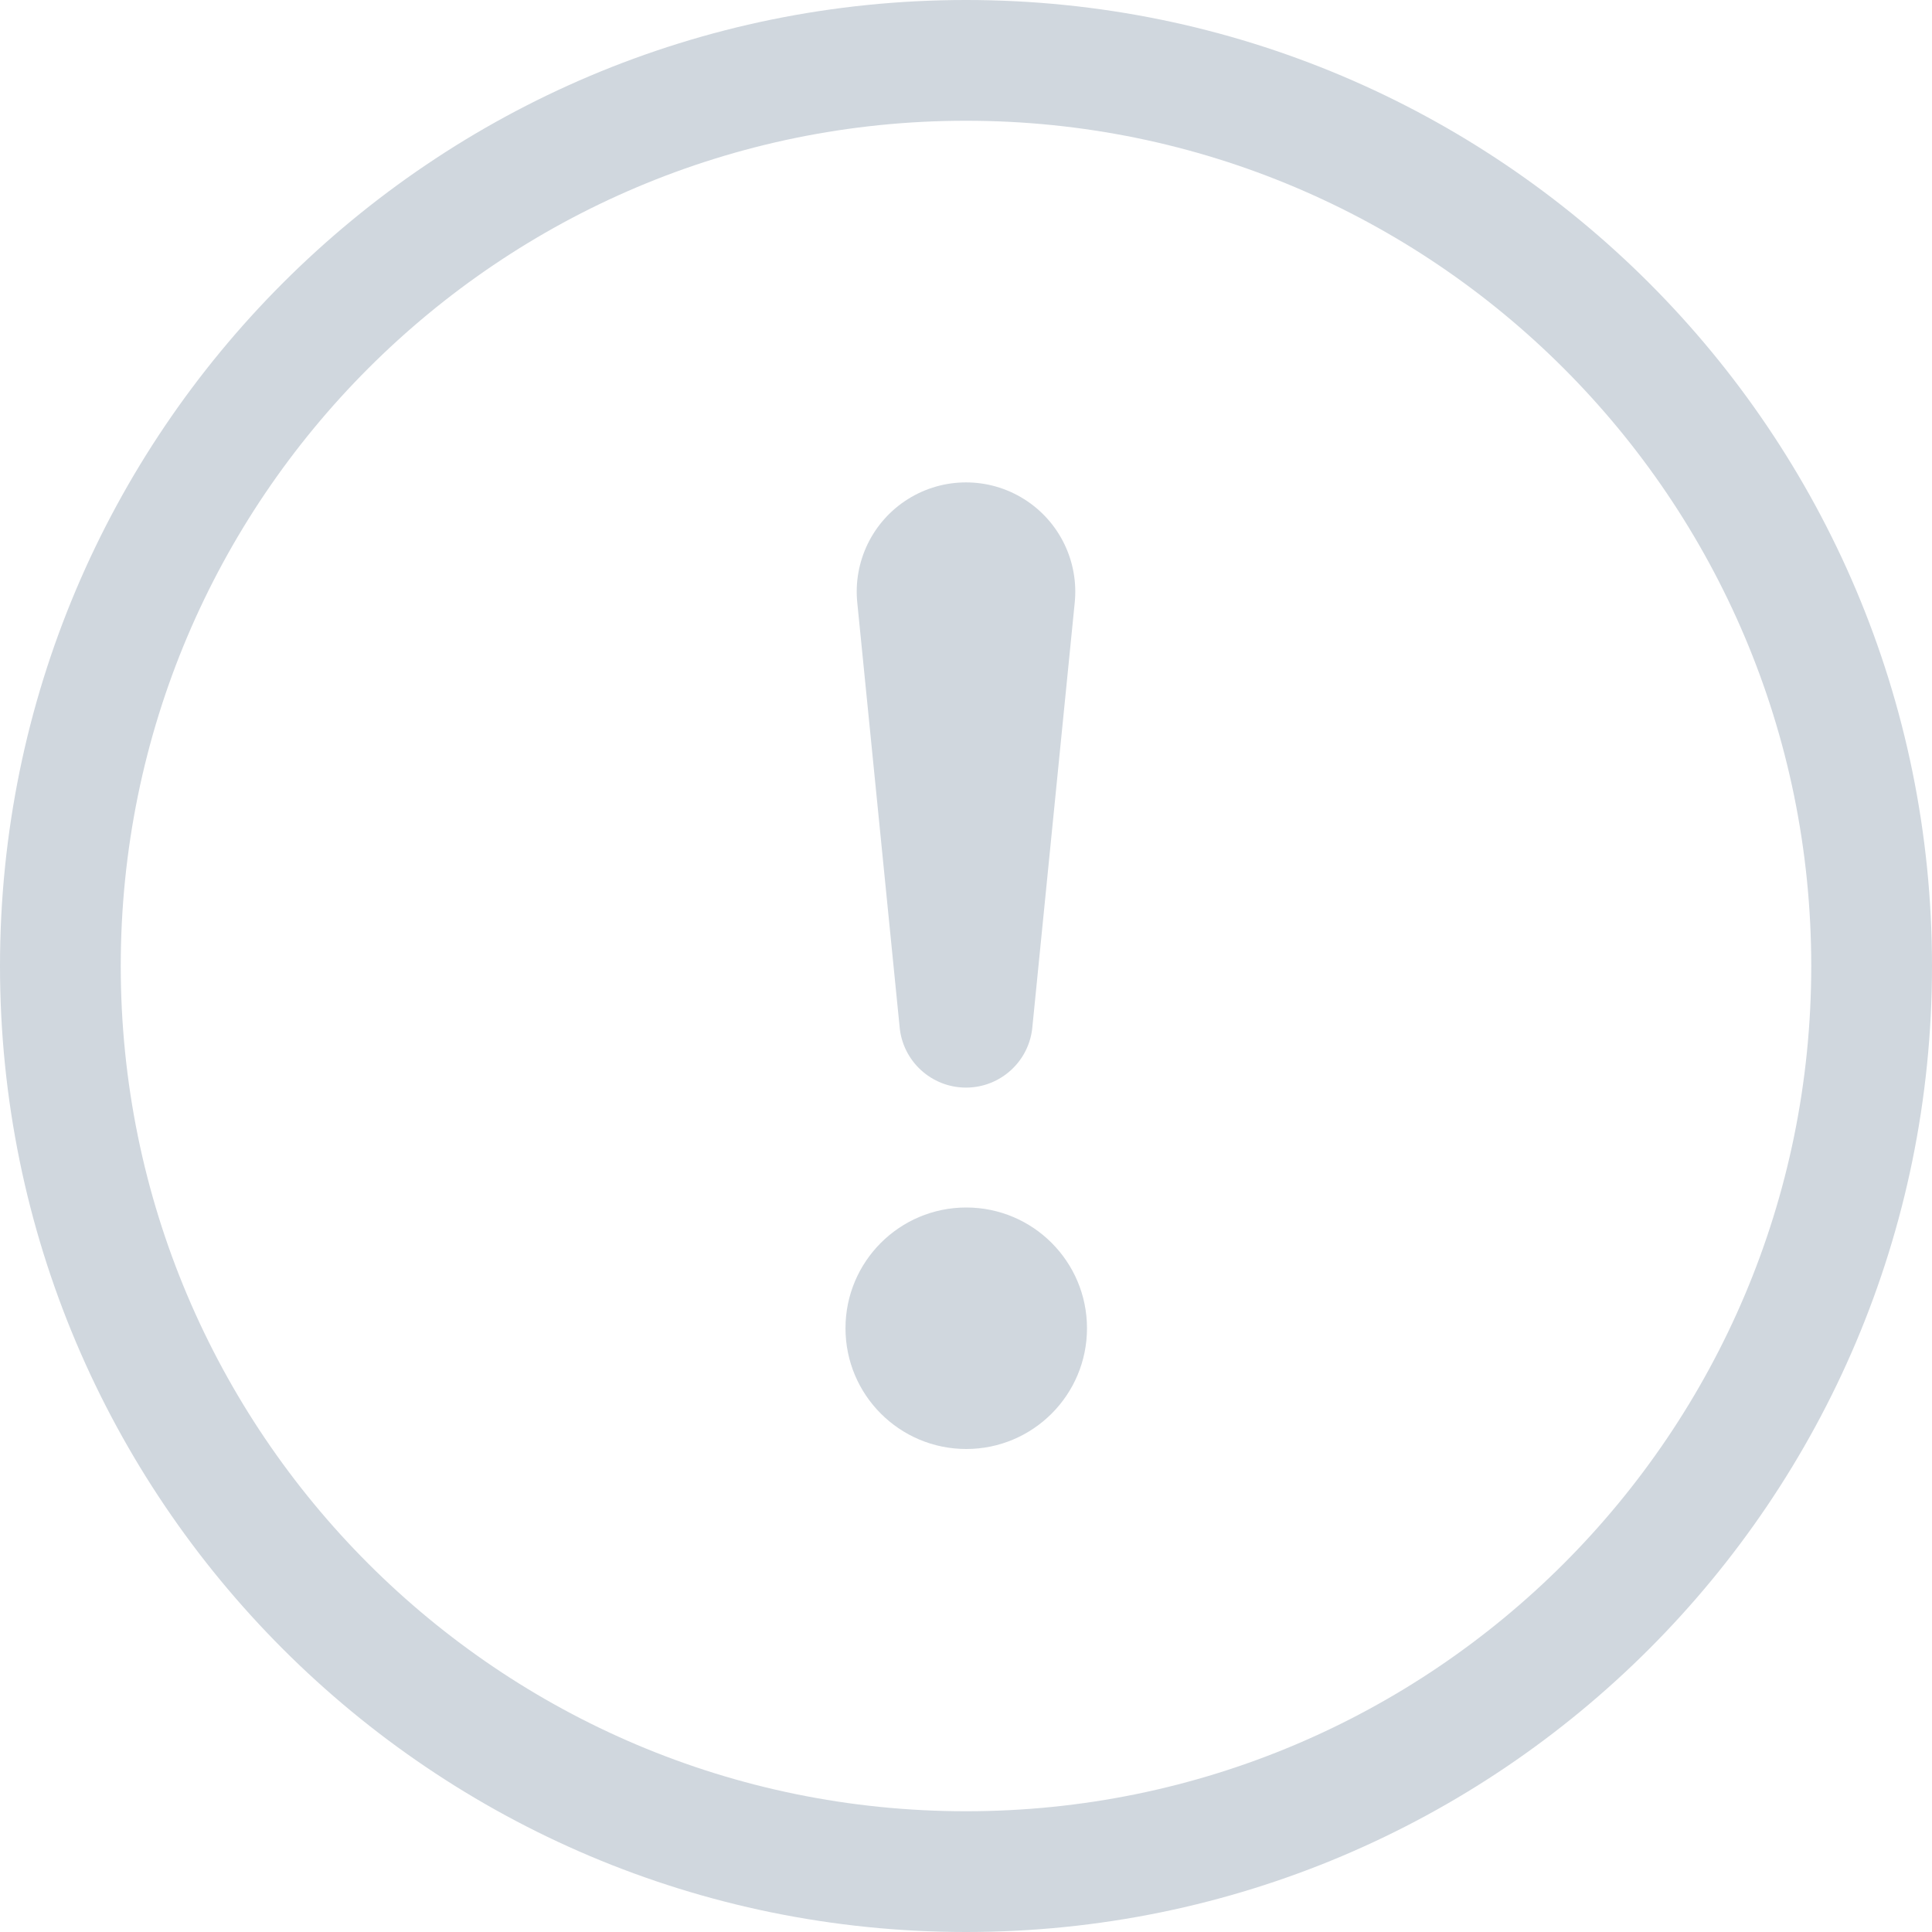
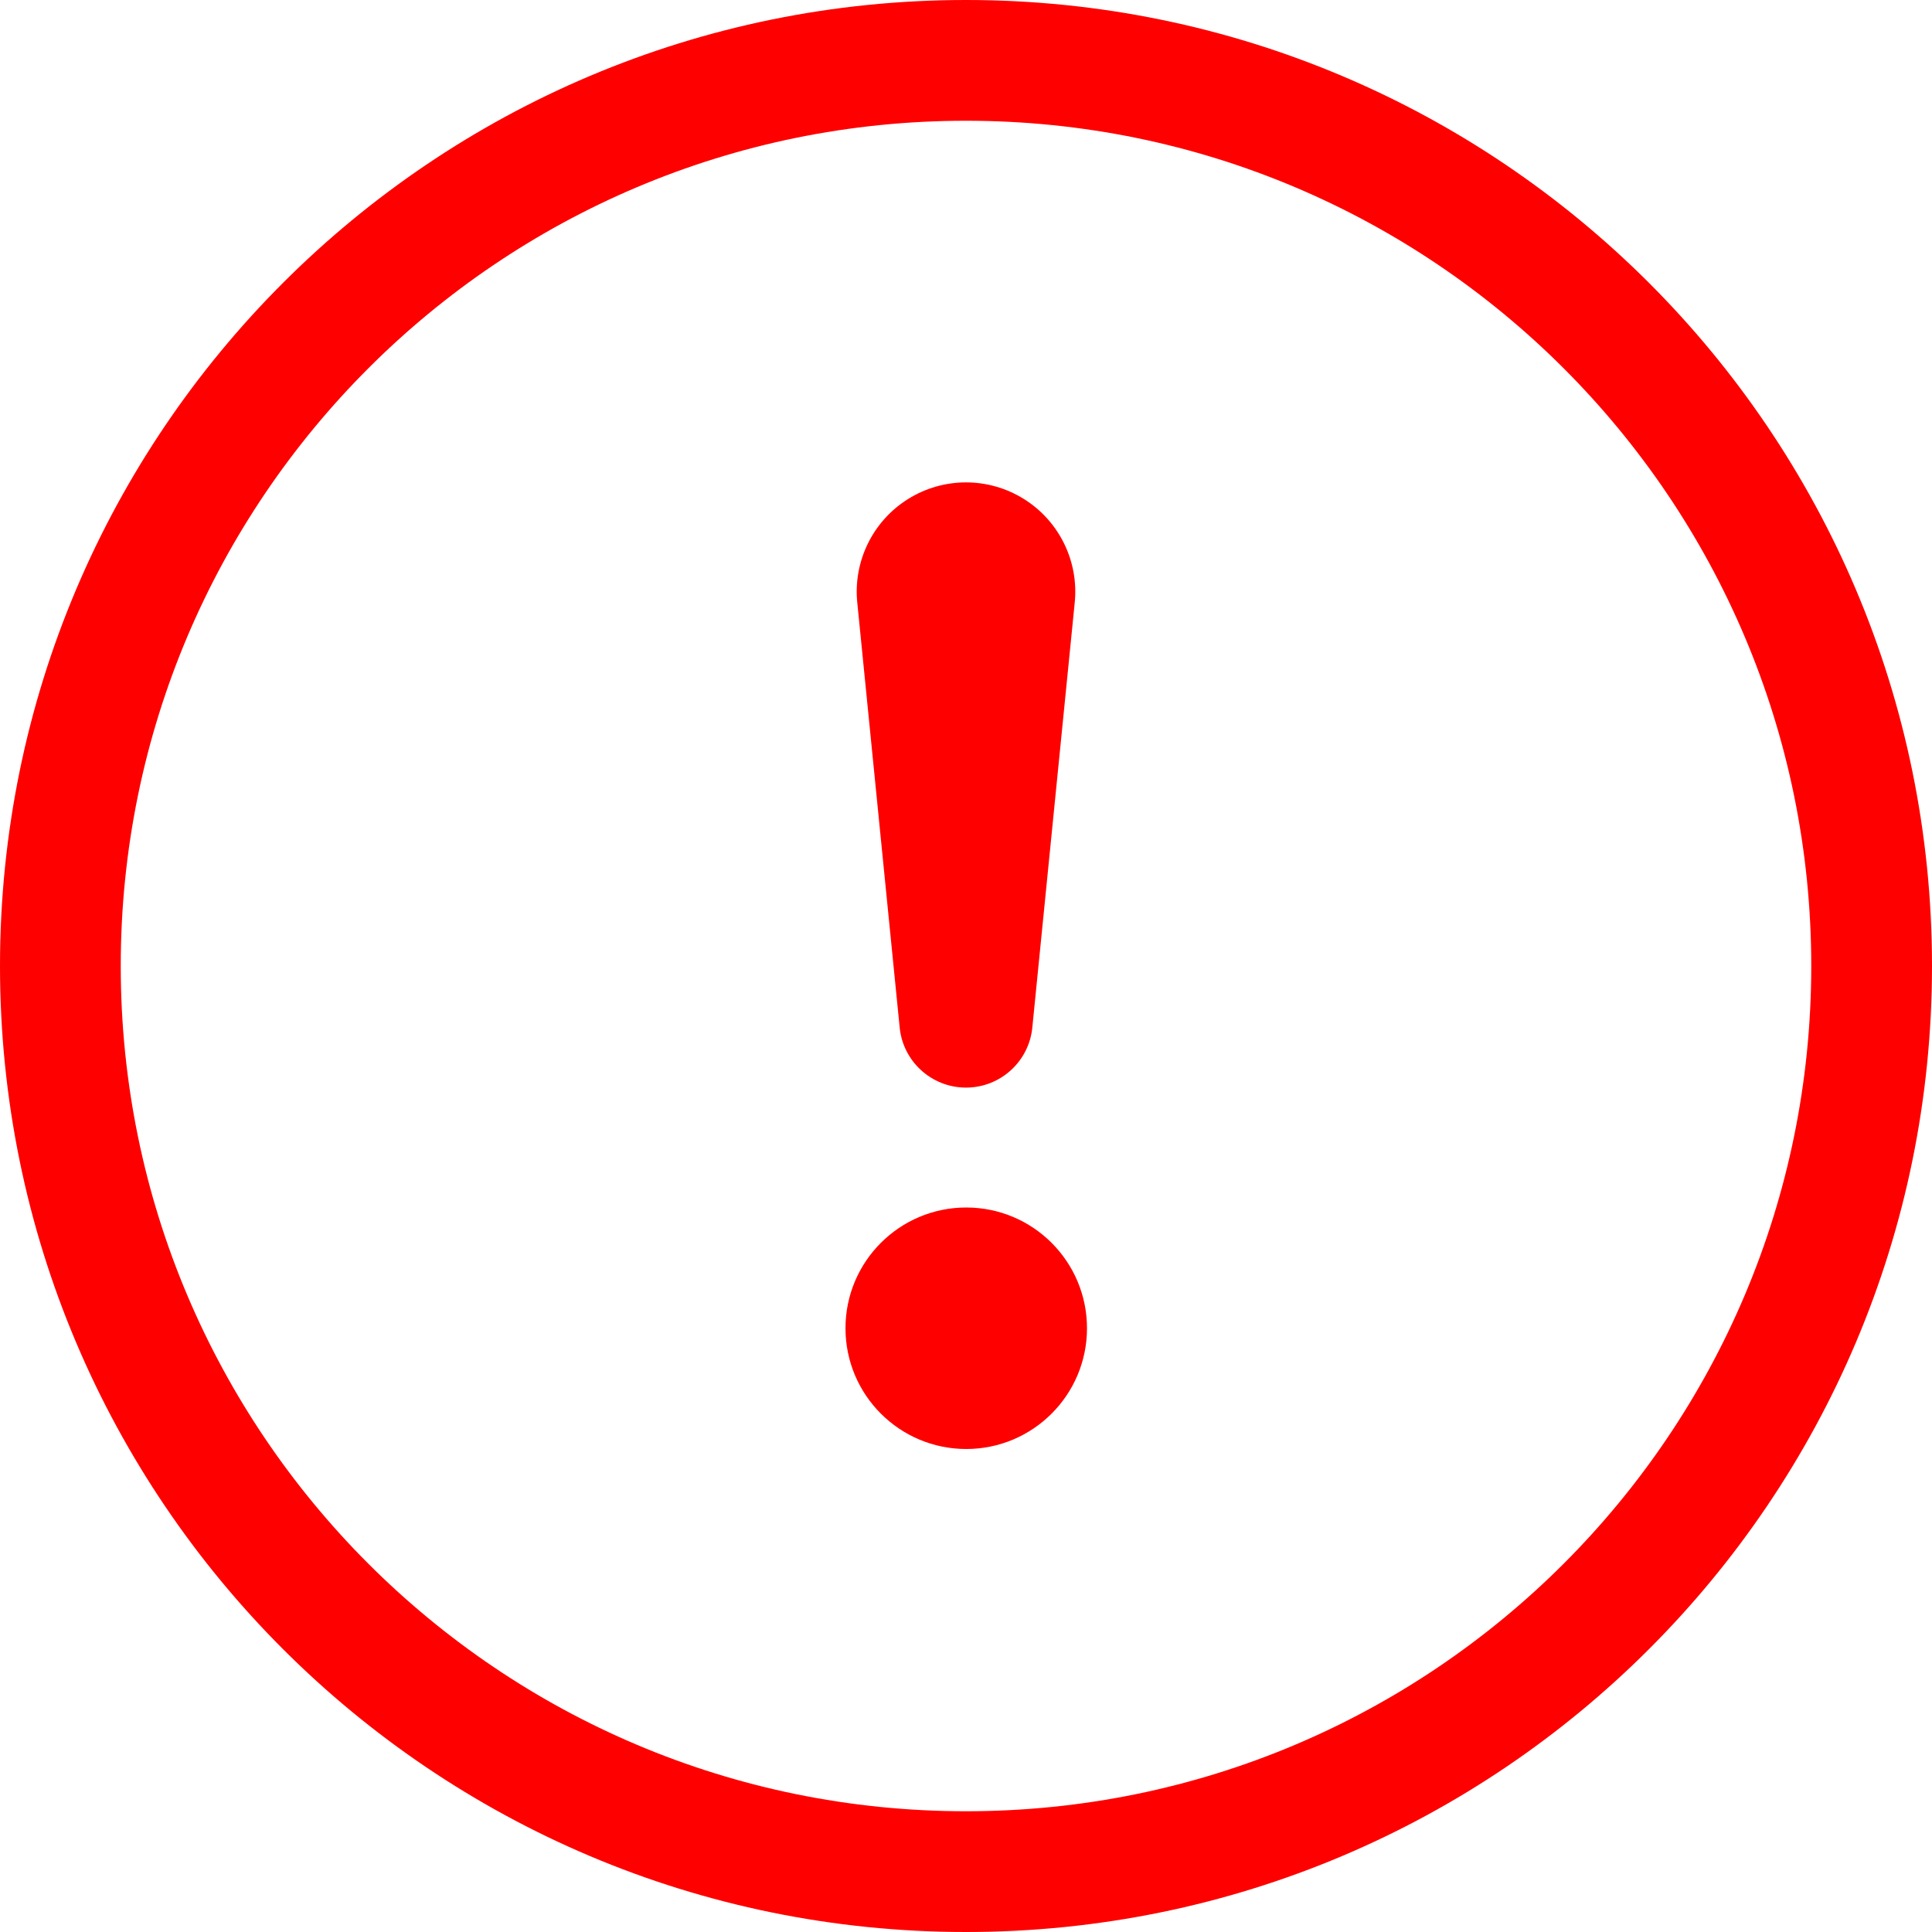
- <svg xmlns="http://www.w3.org/2000/svg" width="16" height="16" fill="#d0d7de" class="bi bi-exclamation-circle" viewBox="0 0 16 16">
+ <svg xmlns="http://www.w3.org/2000/svg" width="16" height="16" fill="#ff0000" class="bi bi-exclamation-circle" viewBox="0 0 16 16">
  <path d="M8 15A7 7 0 1 1 8 1a7 7 0 0 1 0 14zm0 1A8 8 0 1 0 8 0a8 8 0 0 0 0 16z" />
  <path d="M7.002 11a1 1 0 1 1 2 0 1 1 0 0 1-2 0zM7.1 4.995a.905.905 0 1 1 1.8 0l-.35 3.507a.552.552 0 0 1-1.1 0L7.1 4.995z" />
</svg>
